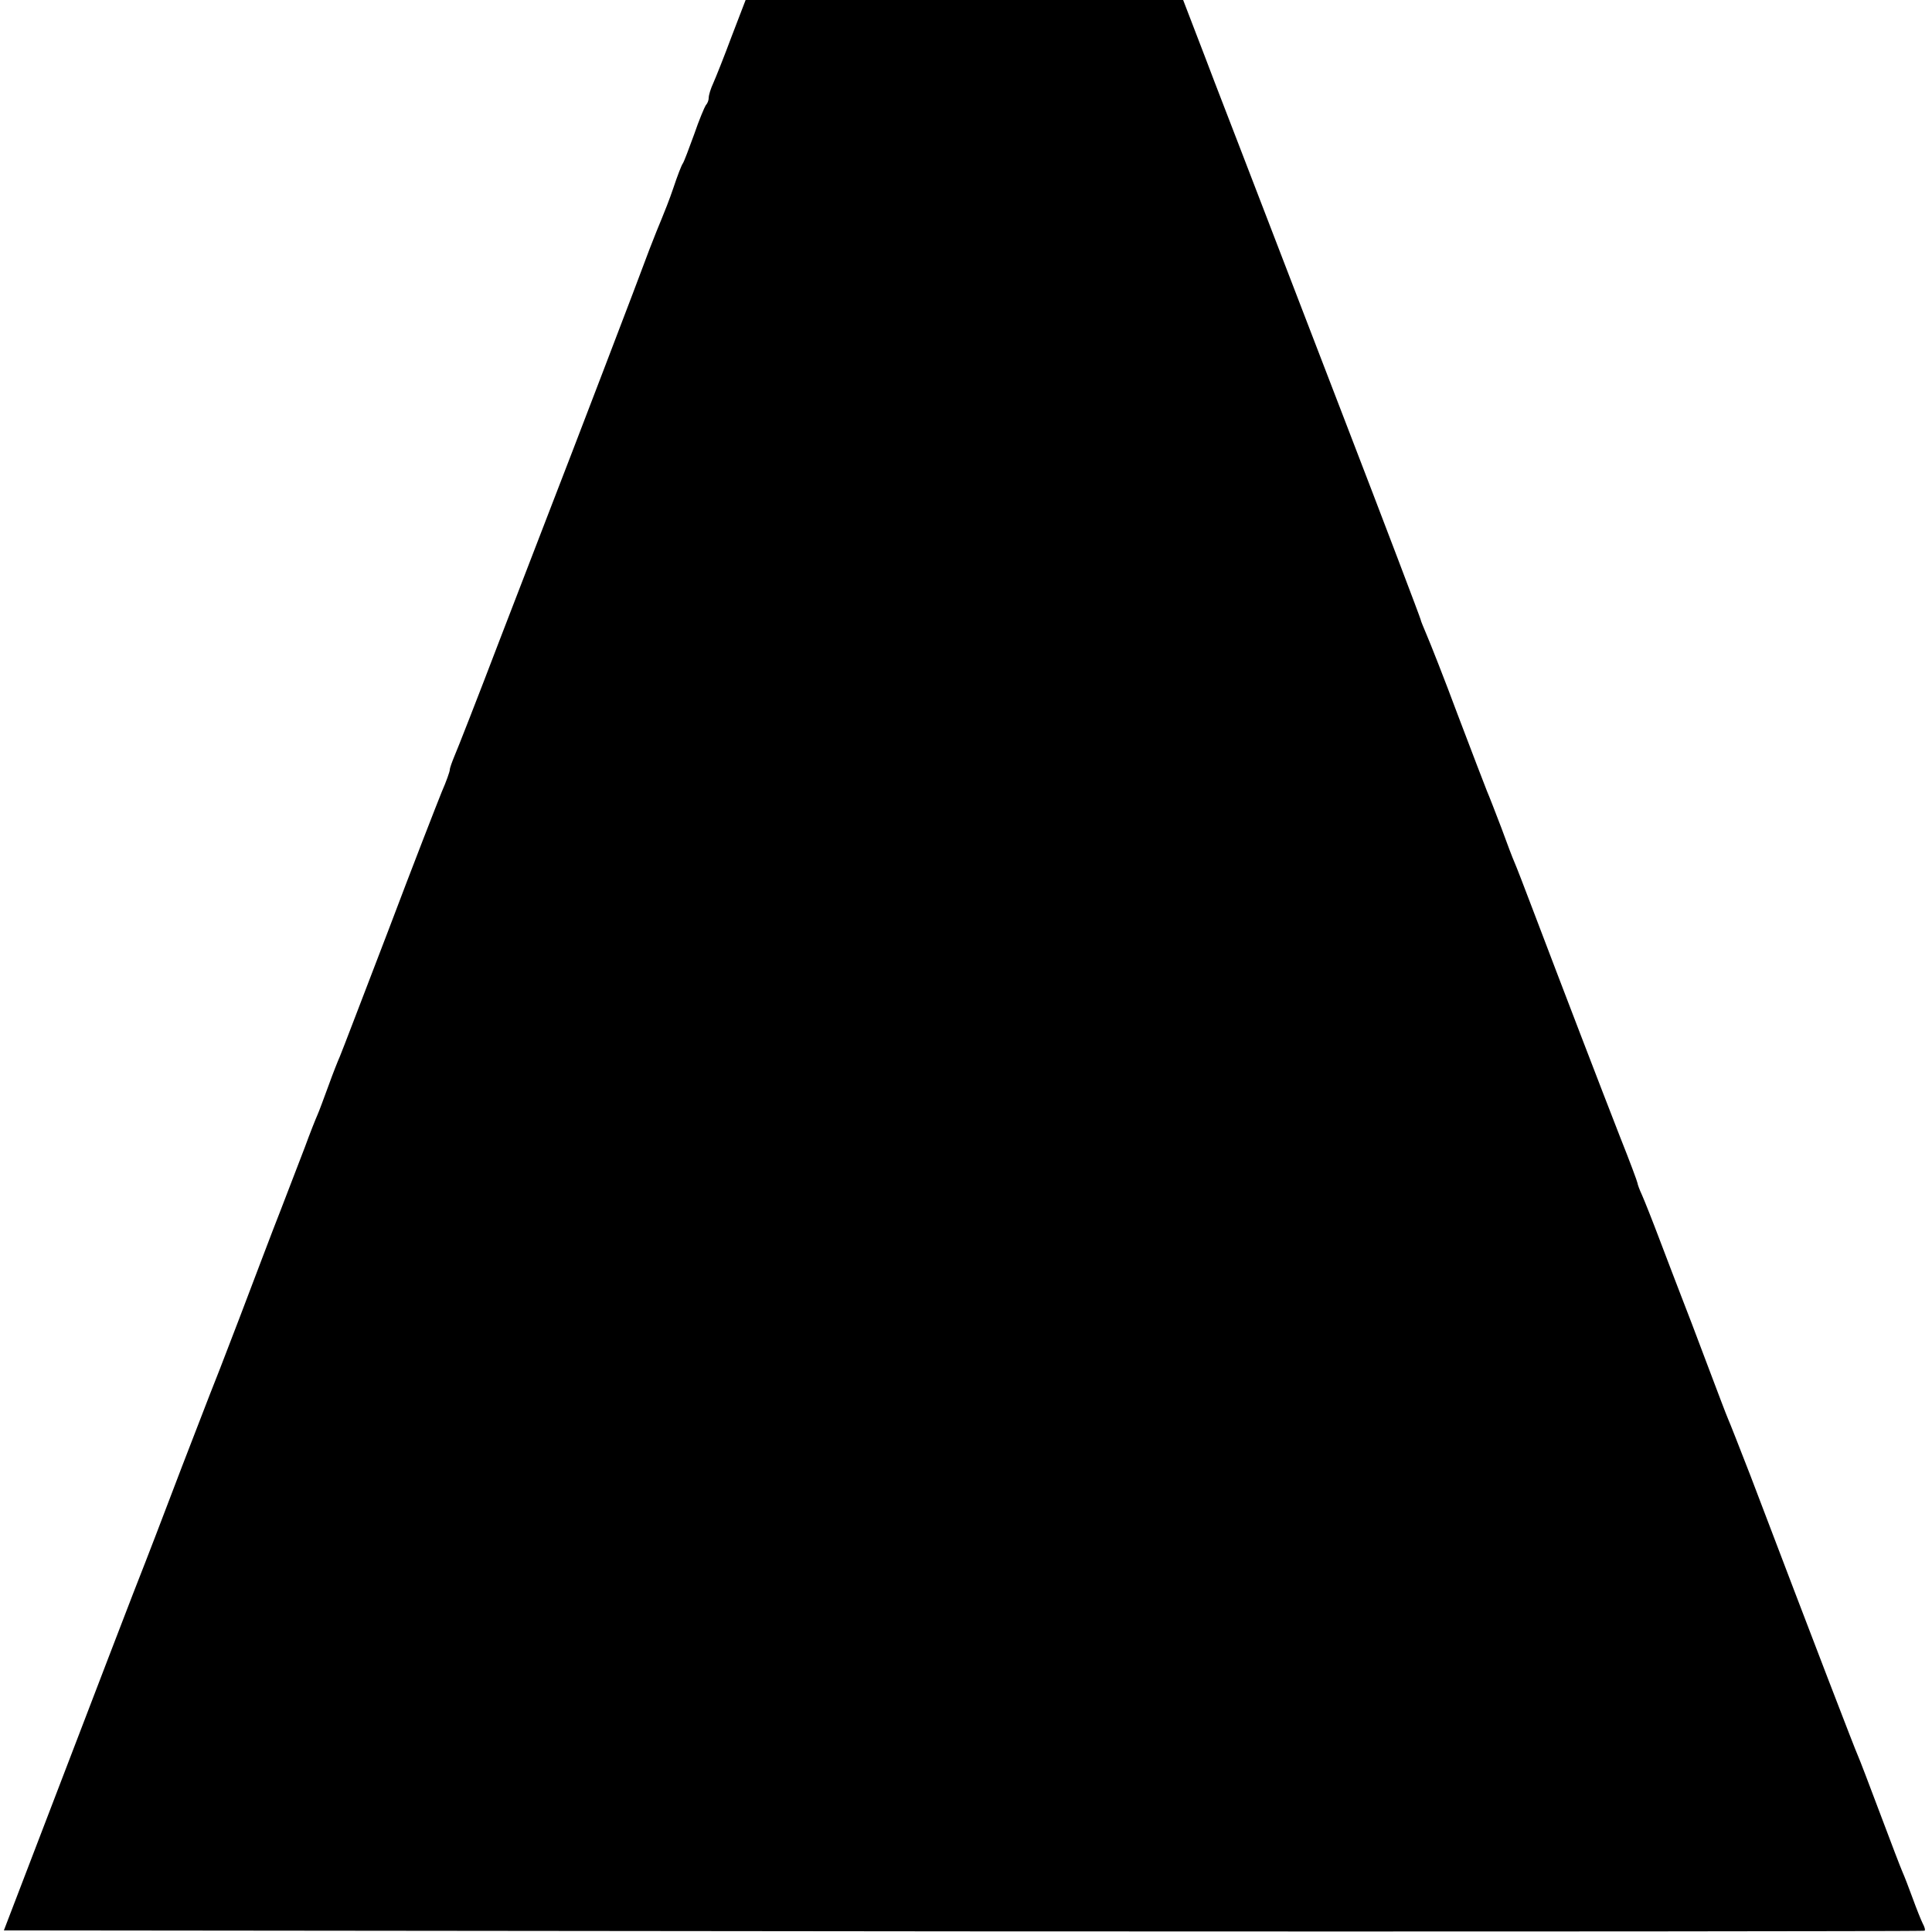
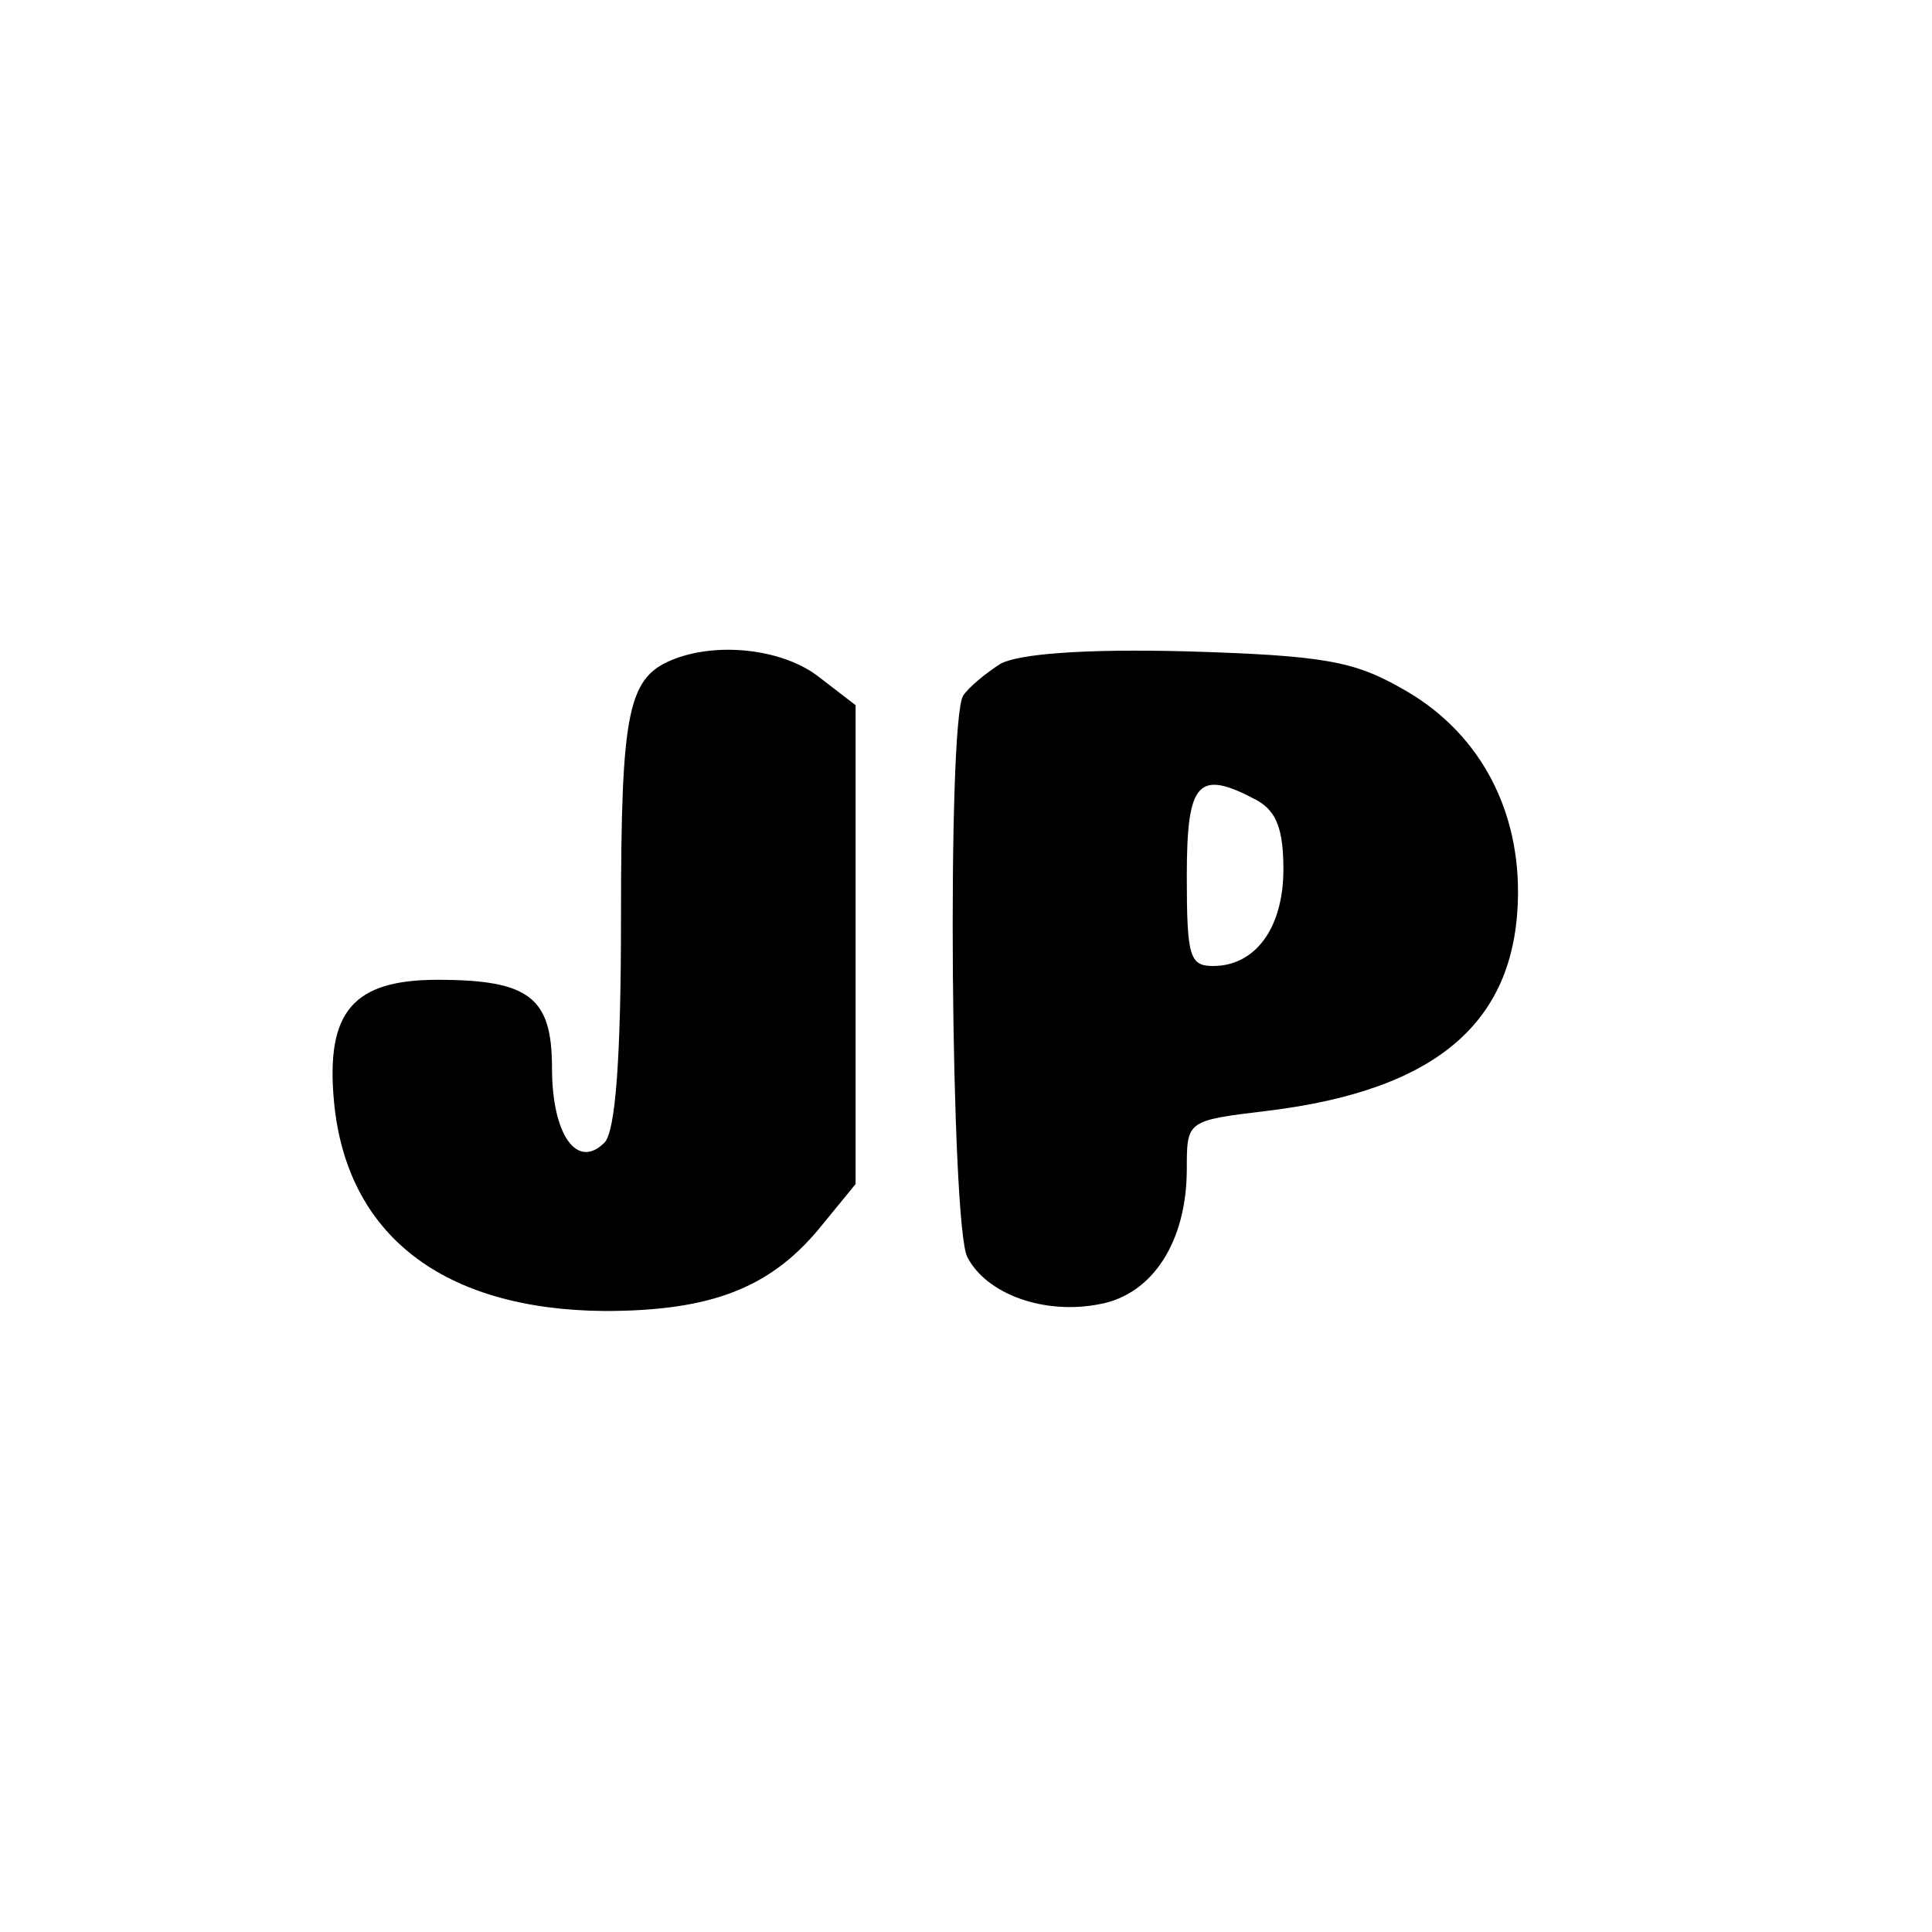
- <svg xmlns="http://www.w3.org/2000/svg" version="1.0" width="597pt" height="597pt" viewBox="0 0 597 597" preserveAspectRatio="xMidYMid meet">
-   <g transform="translate(0,597) scale(0.1,-0.1)" fill="#000000" stroke="none">
-     <path d="M2261 5858 c-23 -62 -49 -127 -57 -145 -8 -17 -14 -37 -14 -45 0 -8 -4 -18 -9 -23 -4 -6 -21 -46 -36 -90 -16 -44 -31 -84 -35 -90 -4 -5 -17 -39 -29 -75 -12 -36 -29 -78 -36 -95 -7 -16 -24 -59 -38 -95 -28 -77 -254 -667 -302 -790 -18 -47 -90 -233 -160 -415 -69 -181 -133 -344 -141 -362 -7 -17 -14 -36 -14 -41 0 -6 -11 -37 -25 -69 -13 -32 -88 -224 -165 -428 -78 -203 -145 -379 -150 -390 -5 -11 -21 -51 -35 -90 -14 -38 -29 -79 -34 -90 -5 -11 -23 -56 -39 -100 -17 -44 -51 -132 -75 -195 -25 -63 -81 -212 -126 -330 -45 -118 -87 -226 -93 -240 -5 -14 -44 -113 -85 -220 -74 -194 -92 -242 -152 -395 -17 -44 -114 -296 -215 -560 l-184 -480 2966 -3 c1631 -1 2967 0 2969 2 3 2 0 12 -6 23 -5 10 -19 45 -31 78 -12 33 -26 69 -31 80 -5 11 -36 92 -69 180 -33 88 -64 169 -69 180 -8 17 -132 339 -332 865 -33 85 -64 164 -69 175 -5 11 -34 88 -65 170 -31 83 -67 177 -80 210 -13 33 -42 110 -65 170 -23 61 -48 124 -56 142 -8 17 -14 34 -14 37 0 3 -24 68 -54 143 -57 146 -181 469 -266 693 -28 74 -55 144 -60 155 -5 11 -23 58 -40 105 -18 47 -38 99 -45 115 -7 17 -47 122 -90 235 -42 113 -86 224 -96 247 -10 24 -19 45 -19 48 0 3 -108 288 -241 633 -241 626 -257 668 -322 837 -19 50 -66 170 -103 268 l-68 177 -676 0 -676 0 -43 -112z" />
+ <svg xmlns="http://www.w3.org/2000/svg" version="1.0" width="140pt" height="140pt" viewBox="0 0 140 140" preserveAspectRatio="xMidYMid meet">
+   <g transform="translate(0,140) scale(0.1,-0.1)" fill="#000000" stroke="none">
+     <path d="M490 923 c-35 -13 -40 -35 -40 -188 0 -102 -4 -155 -12 -163 -20 -20 -38 6 -38 54 0 51 -16 64 -83 64 -61 0 -81 -23 -75 -88 9 -97 79 -151 196 -152 76 0 119 16 155 59 l27 33 0 173 0 174 -26 20 c-25 20 -71 26 -104 14z" />
+     <path d="M725 919 c-11 -7 -23 -17 -27 -23 -12 -18 -9 -385 3 -407 14 -27 56 -42 96 -34 38 7 63 45 63 98 0 35 0 35 58 42 124 15 182 65 182 159 0 63 -30 117 -84 147 -35 20 -57 24 -156 27 -76 2 -122 -2 -135 -9z m186 -99 c14 -8 19 -21 19 -50 0 -42 -20 -70 -51 -70 -17 0 -19 7 -19 65 0 69 8 78 51 55z" />
  </g>
</svg>
